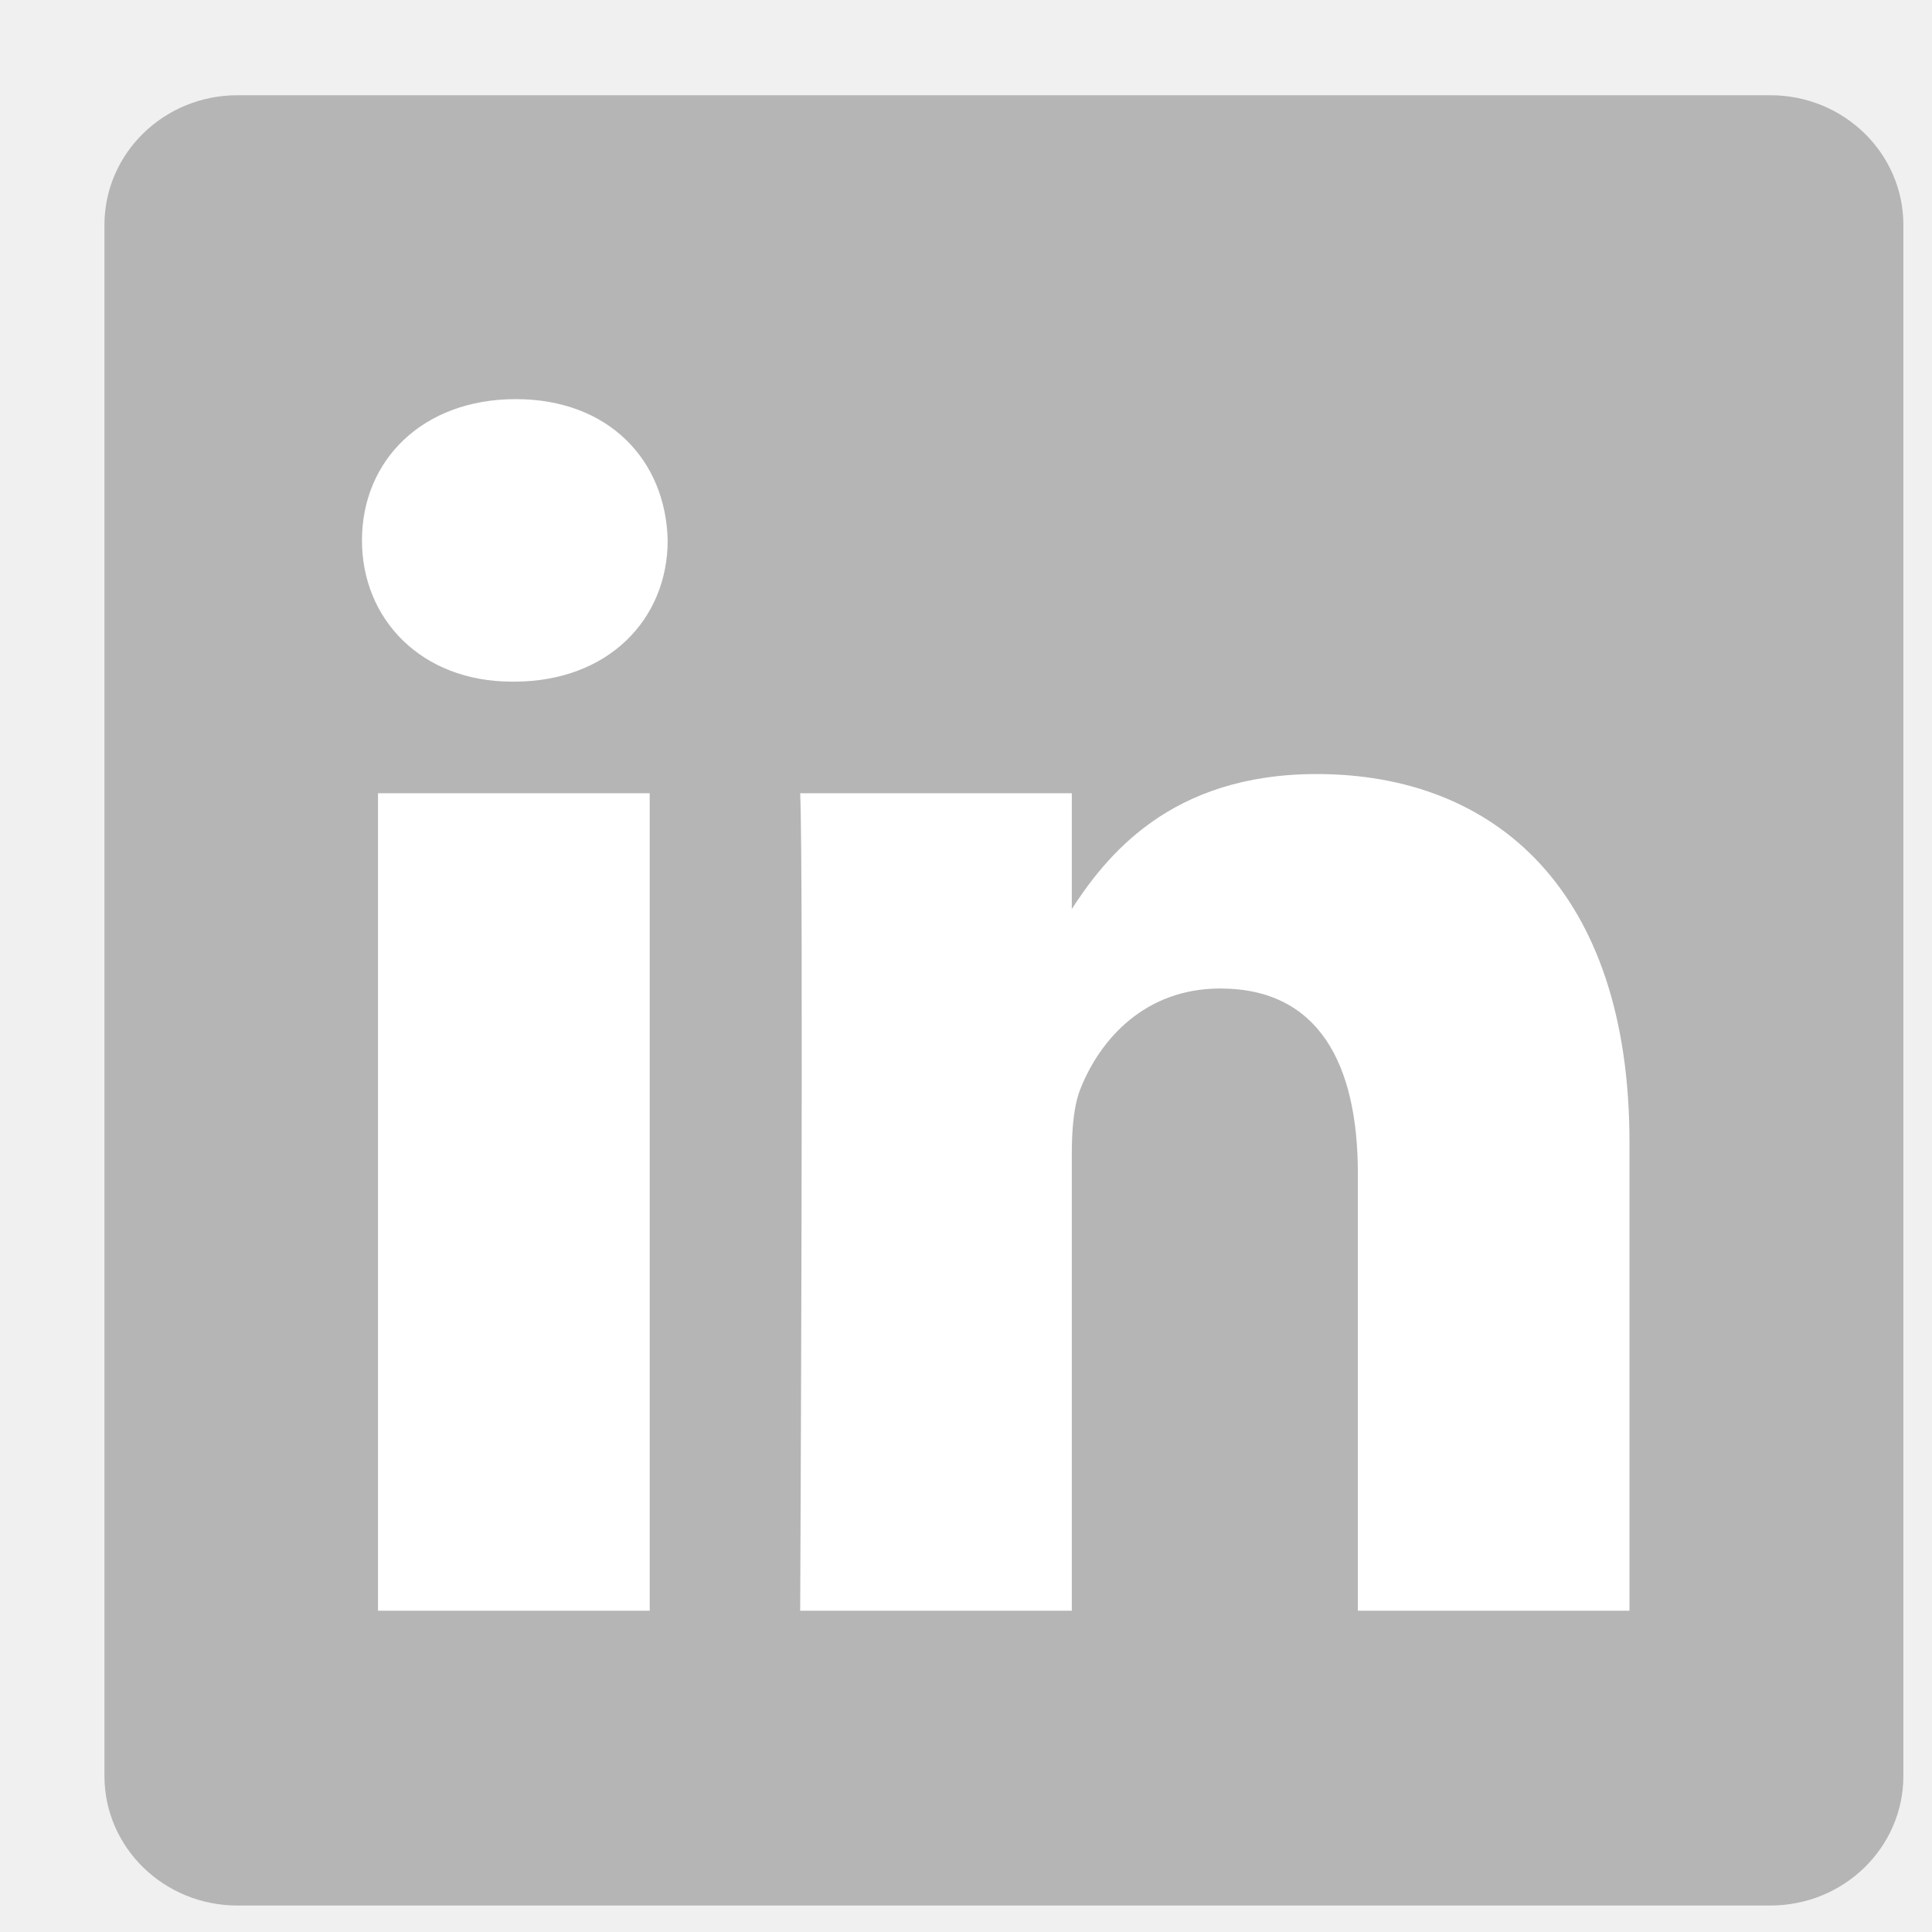
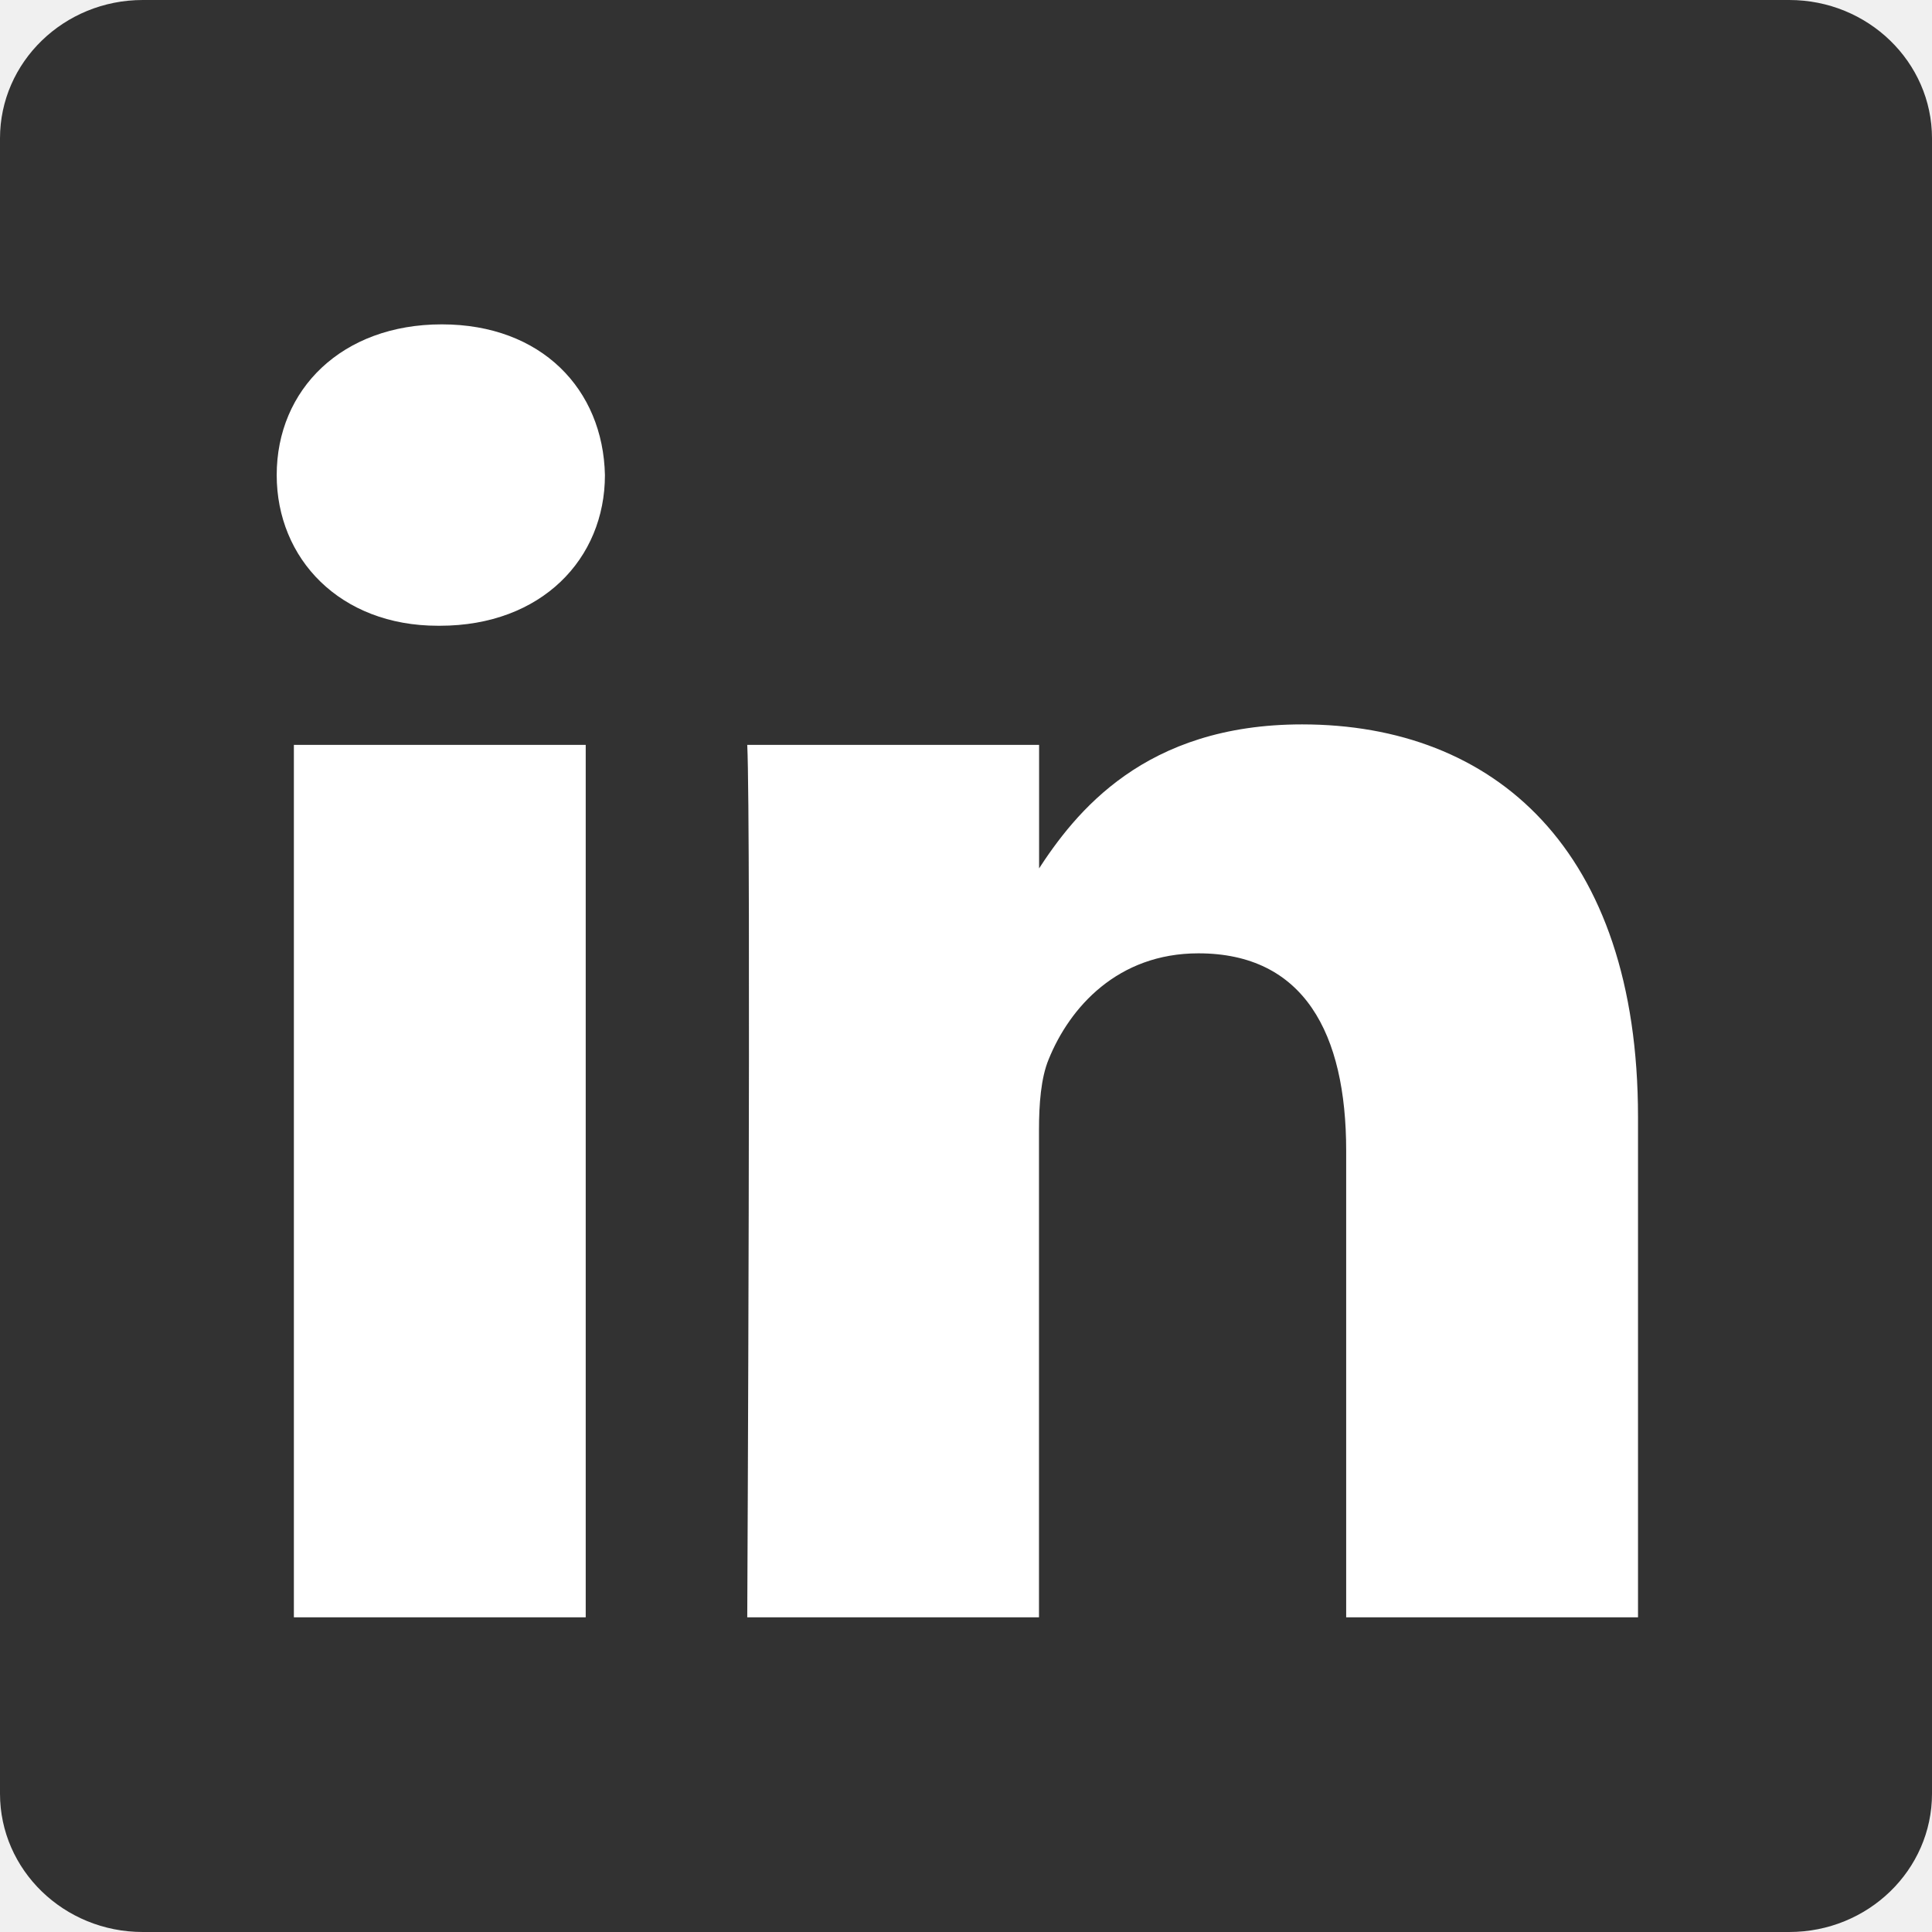
- <svg xmlns="http://www.w3.org/2000/svg" width="17" height="17" viewBox="0 0 17 17" fill="none">
-   <path d="M0.919 1.979C0.919 1.349 1.443 0.838 2.089 0.838H15.578C16.224 0.838 16.748 1.349 16.748 1.979V15.627C16.748 16.257 16.224 16.767 15.578 16.767H2.089C1.443 16.767 0.919 16.257 0.919 15.627V1.979V1.979Z" fill="#B5B5B5" />
-   <path d="M5.717 14.173V6.98H3.326V14.173H5.718H5.717ZM4.522 5.998C5.356 5.998 5.875 5.445 5.875 4.755C5.859 4.049 5.356 3.512 4.538 3.512C3.72 3.512 3.185 4.049 3.185 4.755C3.185 5.445 3.704 5.998 4.507 5.998H4.522H4.522ZM7.041 14.173H9.431V10.156C9.431 9.941 9.447 9.726 9.51 9.573C9.683 9.143 10.076 8.698 10.737 8.698C11.601 8.698 11.948 9.358 11.948 10.325V14.173H14.338V10.048C14.338 7.839 13.159 6.811 11.586 6.811C10.296 6.811 9.73 7.532 9.415 8.023H9.431V6.98H7.041C7.072 7.655 7.041 14.173 7.041 14.173V14.173Z" fill="white" />
+ <svg xmlns="http://www.w3.org/2000/svg" width="18" height="18" viewBox="0 0 18 18" fill="none">
+   <path d="M0 1.289C0 0.578 0.596 0 1.33 0H16.67C17.404 0 18 0.578 18 1.289V16.711C18 17.423 17.404 18 16.67 18H1.33C0.596 18 0 17.423 0 16.711V1.289V1.289Z" fill="#323232" />
+   <path d="M5.457 15.068V6.94H2.738V15.068H5.457H5.457ZM4.098 5.83C5.046 5.83 5.636 5.206 5.636 4.426C5.619 3.628 5.046 3.022 4.116 3.022C3.186 3.022 2.578 3.628 2.578 4.426C2.578 5.206 3.168 5.83 4.08 5.83H4.098H4.098ZM6.962 15.068H9.68V10.529C9.68 10.287 9.698 10.043 9.77 9.87C9.966 9.385 10.414 8.882 11.165 8.882C12.149 8.882 12.542 9.627 12.542 10.72V15.068H15.261V10.407C15.261 7.911 13.92 6.749 12.131 6.749C10.664 6.749 10.02 7.564 9.663 8.118H9.681V6.94H6.962C6.998 7.702 6.962 15.068 6.962 15.068V15.068Z" fill="white" />
</svg>
